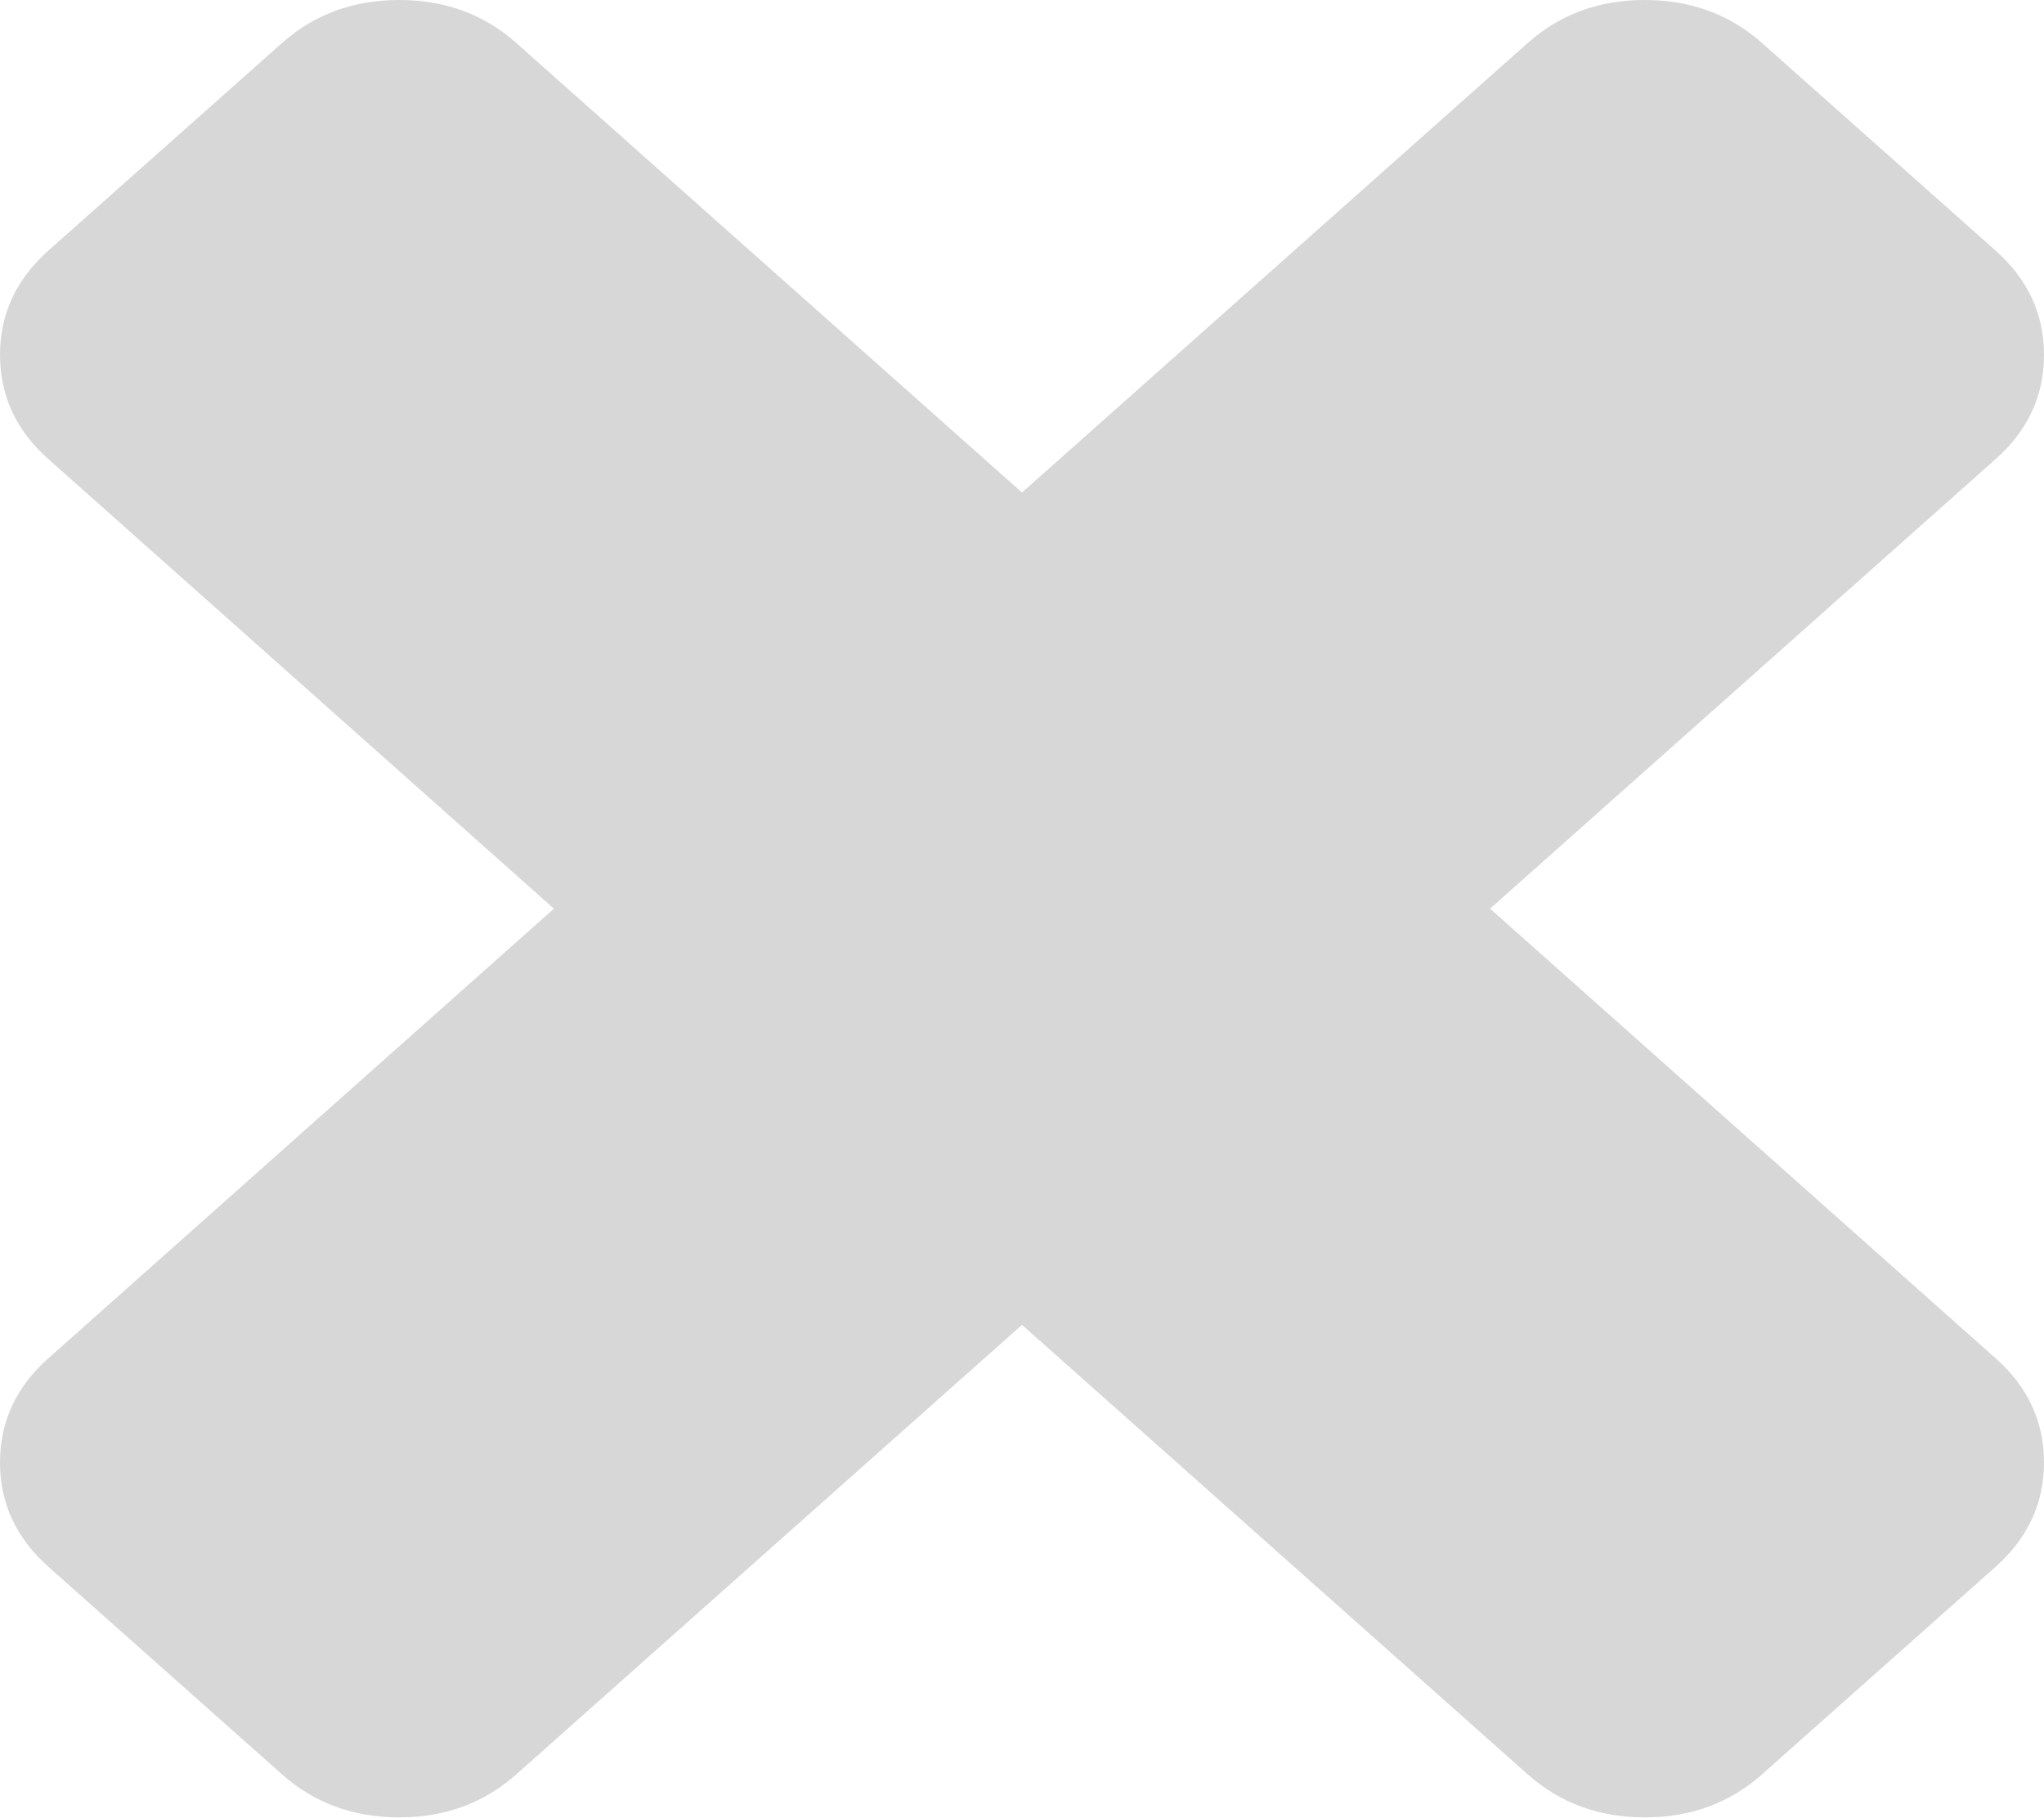
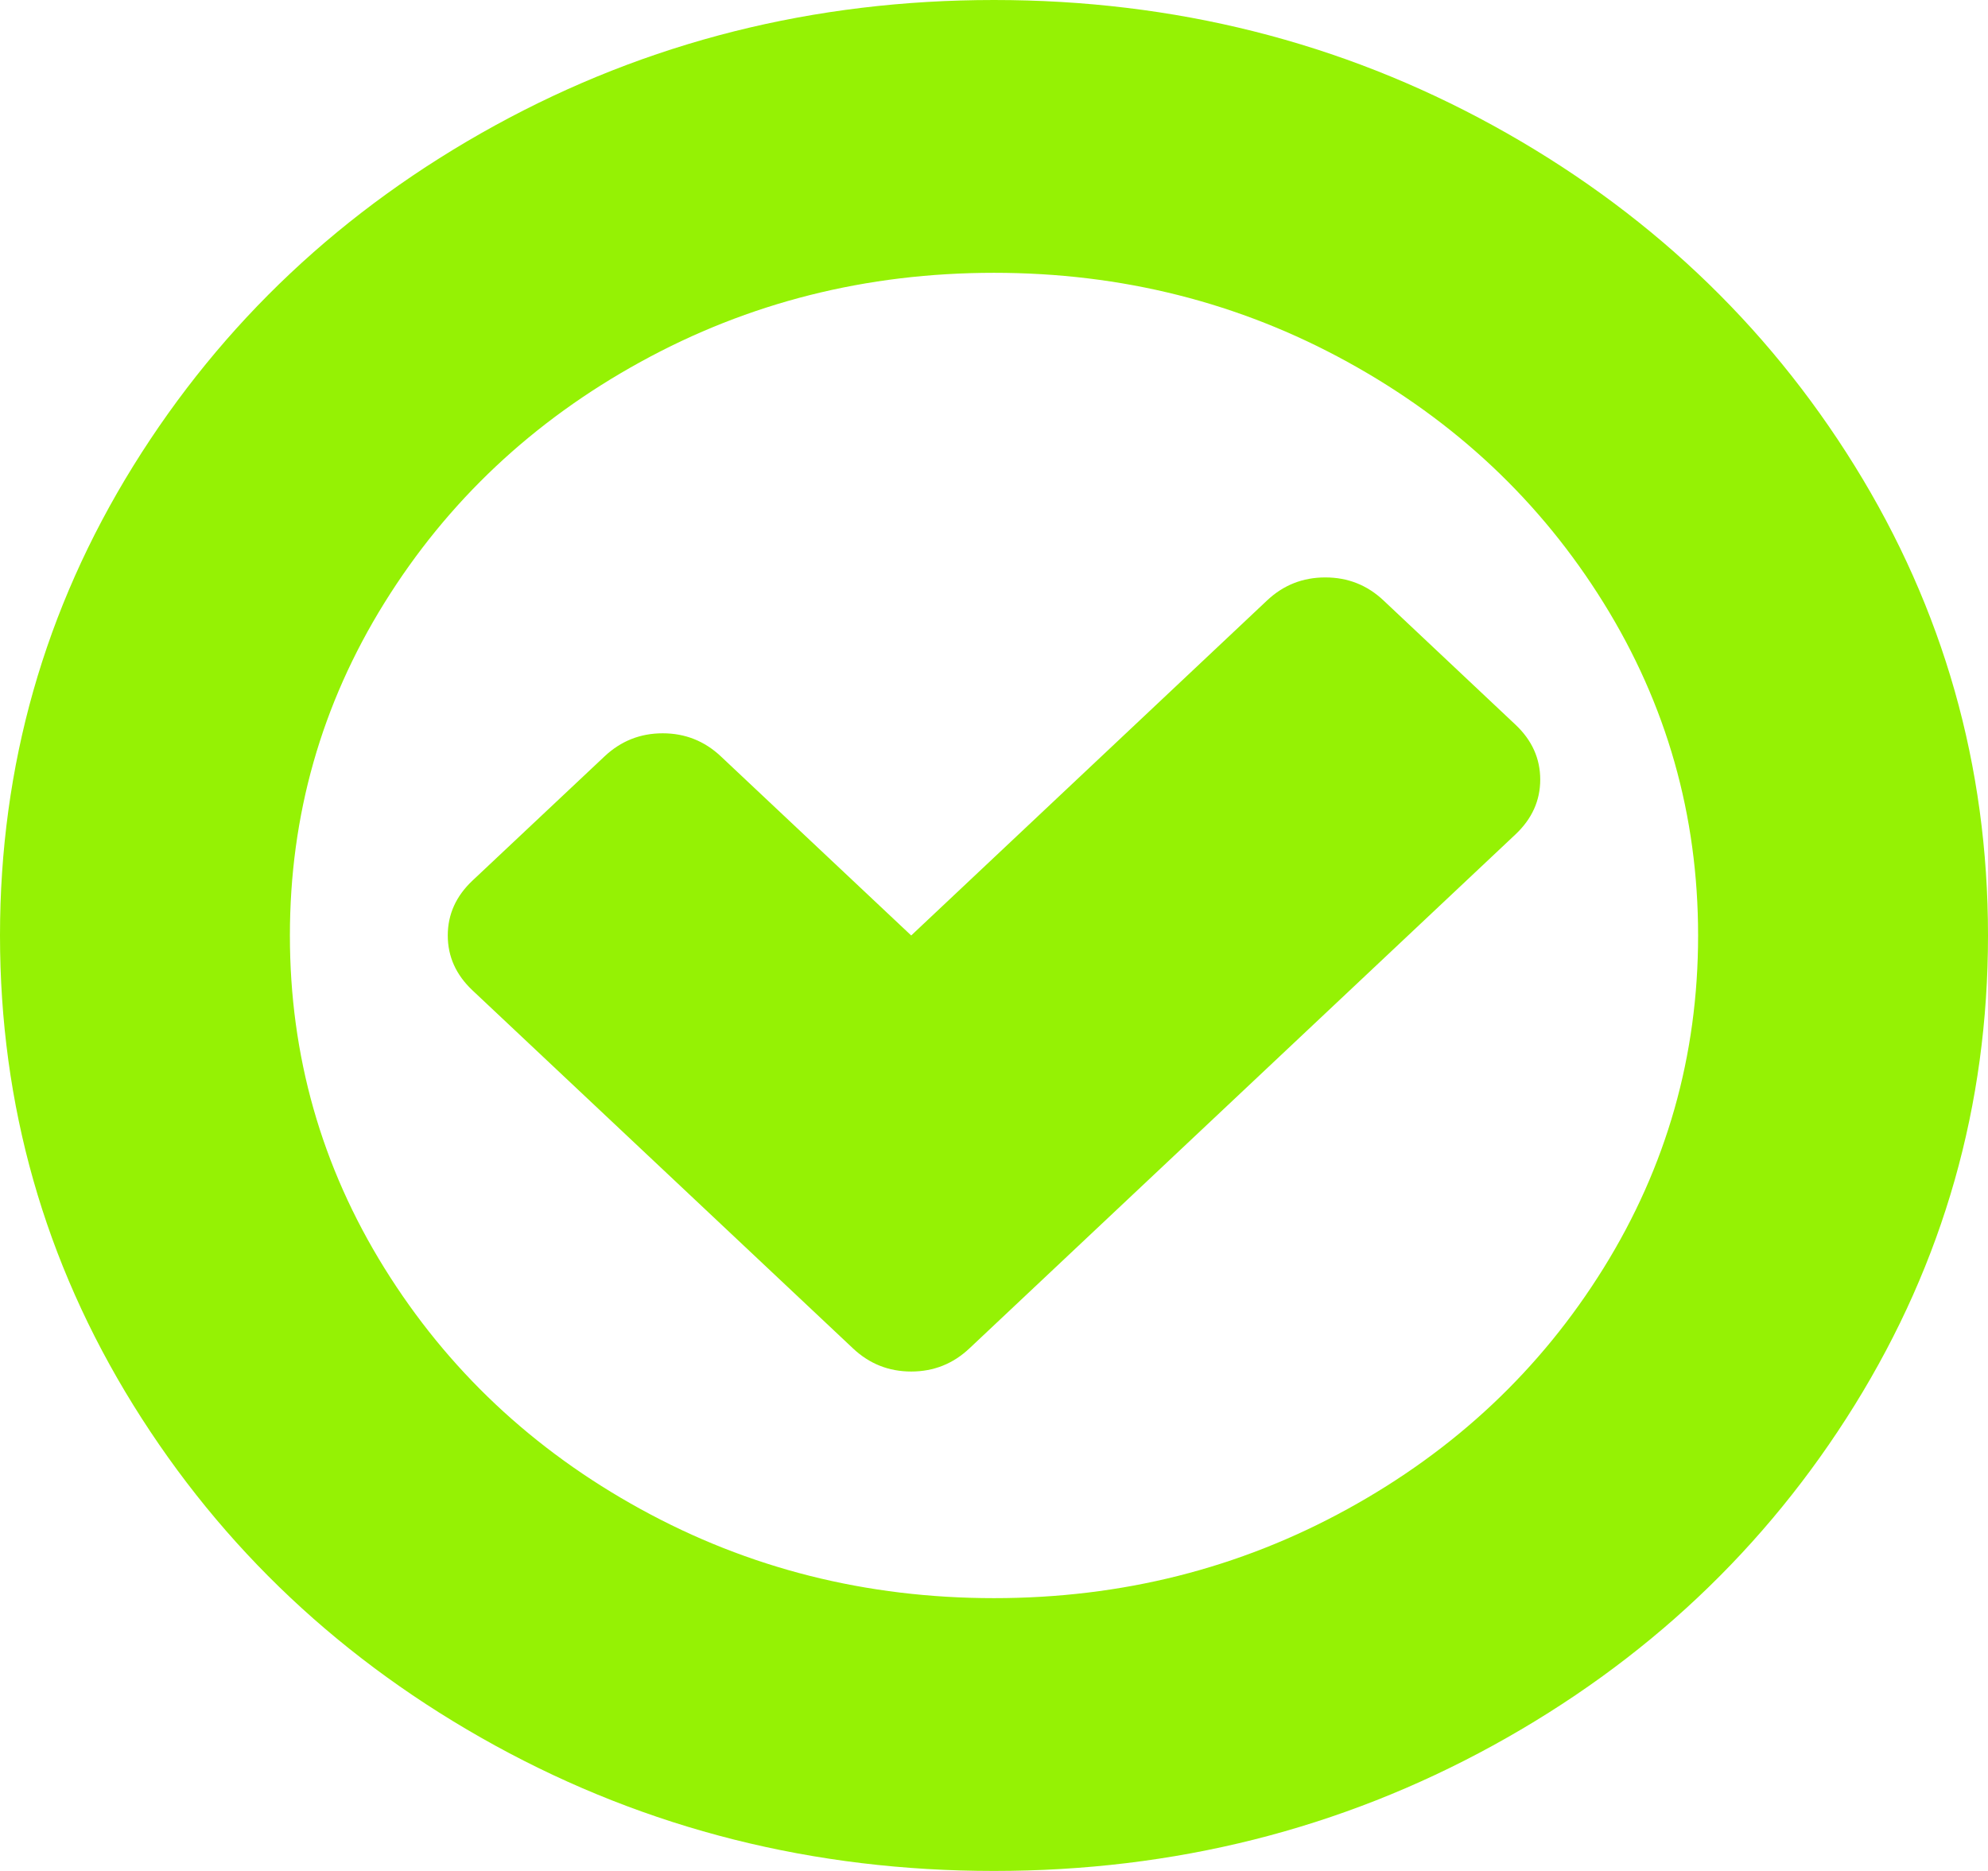
- <svg xmlns="http://www.w3.org/2000/svg" version="1.1" width="9px" height="8px">
-   <g transform="matrix(1 0 0 1 -173 -3 )">
-     <path d="M 8.788 5.98  C 8.929 6.105  9 6.258  9 6.438  C 9 6.617  8.929 6.77  8.788 6.896  L 7.758 7.811  C 7.616 7.937  7.444 8  7.242 8  C 7.04 8  6.869 7.937  6.727 7.811  L 4.5 5.832  L 2.273 7.811  C 2.131 7.937  1.96 8  1.758 8  C 1.556 8  1.384 7.937  1.242 7.811  L 0.212 6.896  C 0.071 6.77  0 6.617  0 6.438  C 0 6.258  0.071 6.105  0.212 5.98  L 2.439 4  L 0.212 2.02  C 0.071 1.895  0 1.742  0 1.562  C 0 1.383  0.071 1.23  0.212 1.104  L 1.242 0.189  C 1.384 0.063  1.556 0  1.758 0  C 1.96 0  2.131 0.063  2.273 0.189  L 4.5 2.168  L 6.727 0.189  C 6.869 0.063  7.04 0  7.242 0  C 7.444 0  7.616 0.063  7.758 0.189  L 8.788 1.104  C 8.929 1.23  9 1.383  9 1.562  C 9 1.742  8.929 1.895  8.788 2.02  L 6.561 4  L 8.788 5.98  Z " fill-rule="nonzero" fill="#d7d7d7" stroke="none" transform="matrix(1 0 0 1 173 3 )" />
+ <svg xmlns="http://www.w3.org/2000/svg" version="1.1" width="17px" height="16px">
+   <g transform="matrix(1 0 0 1 -11 -9 )">
+     <path d="M 13.171 6.667  C 13.171 6.847  13.1 7.003  12.96 7.135  L 8.29 11.531  C 8.15 11.663  7.984 11.729  7.792 11.729  C 7.6 11.729  7.434 11.663  7.294 11.531  L 4.04 8.469  C 3.9 8.337  3.829 8.181  3.829 8  C 3.829 7.819  3.9 7.663  4.04 7.531  L 5.169 6.469  C 5.309 6.337  5.475 6.271  5.667 6.271  C 5.859 6.271  6.025 6.337  6.165 6.469  L 7.792 8  L 10.835 5.135  C 10.975 5.003  11.141 4.938  11.333 4.938  C 11.525 4.938  11.691 5.003  11.831 5.135  L 12.96 6.198  C 13.1 6.33  13.171 6.486  13.171 6.667  Z M 13.713 10.844  C 14.252 9.976  14.521 9.028  14.521 8  C 14.521 6.972  14.252 6.024  13.713 5.156  C 13.174 4.288  12.444 3.601  11.521 3.094  C 10.599 2.587  9.592 2.333  8.5 2.333  C 7.408 2.333  6.401 2.587  5.479 3.094  C 4.556 3.601  3.826 4.288  3.287 5.156  C 2.748 6.024  2.479 6.972  2.479 8  C 2.479 9.028  2.748 9.976  3.287 10.844  C 3.826 11.712  4.556 12.399  5.479 12.906  C 6.401 13.413  7.408 13.667  8.5 13.667  C 9.592 13.667  10.599 13.413  11.521 12.906  C 12.444 12.399  13.174 11.712  13.713 10.844  Z M 15.86 3.984  C 16.62 5.21  17 6.549  17 8  C 17 9.451  16.62 10.79  15.86 12.016  C 15.1 13.241  14.069 14.212  12.767 14.927  C 11.464 15.642  10.042 16  8.5 16  C 6.958 16  5.536 15.642  4.233 14.927  C 2.931 14.212  1.9 13.241  1.14 12.016  C 0.38 10.79  0 9.451  0 8  C 0 6.549  0.38 5.21  1.14 3.984  C 1.9 2.759  2.931 1.788  4.233 1.073  C 5.536 0.358  6.958 0  8.5 0  C 10.042 0  11.464 0.358  12.767 1.073  C 14.069 1.788  15.1 2.759  15.86 3.984  Z " fill-rule="nonzero" fill="#95f204" stroke="none" transform="matrix(1 0 0 1 11 9 )" />
  </g>
</svg>
